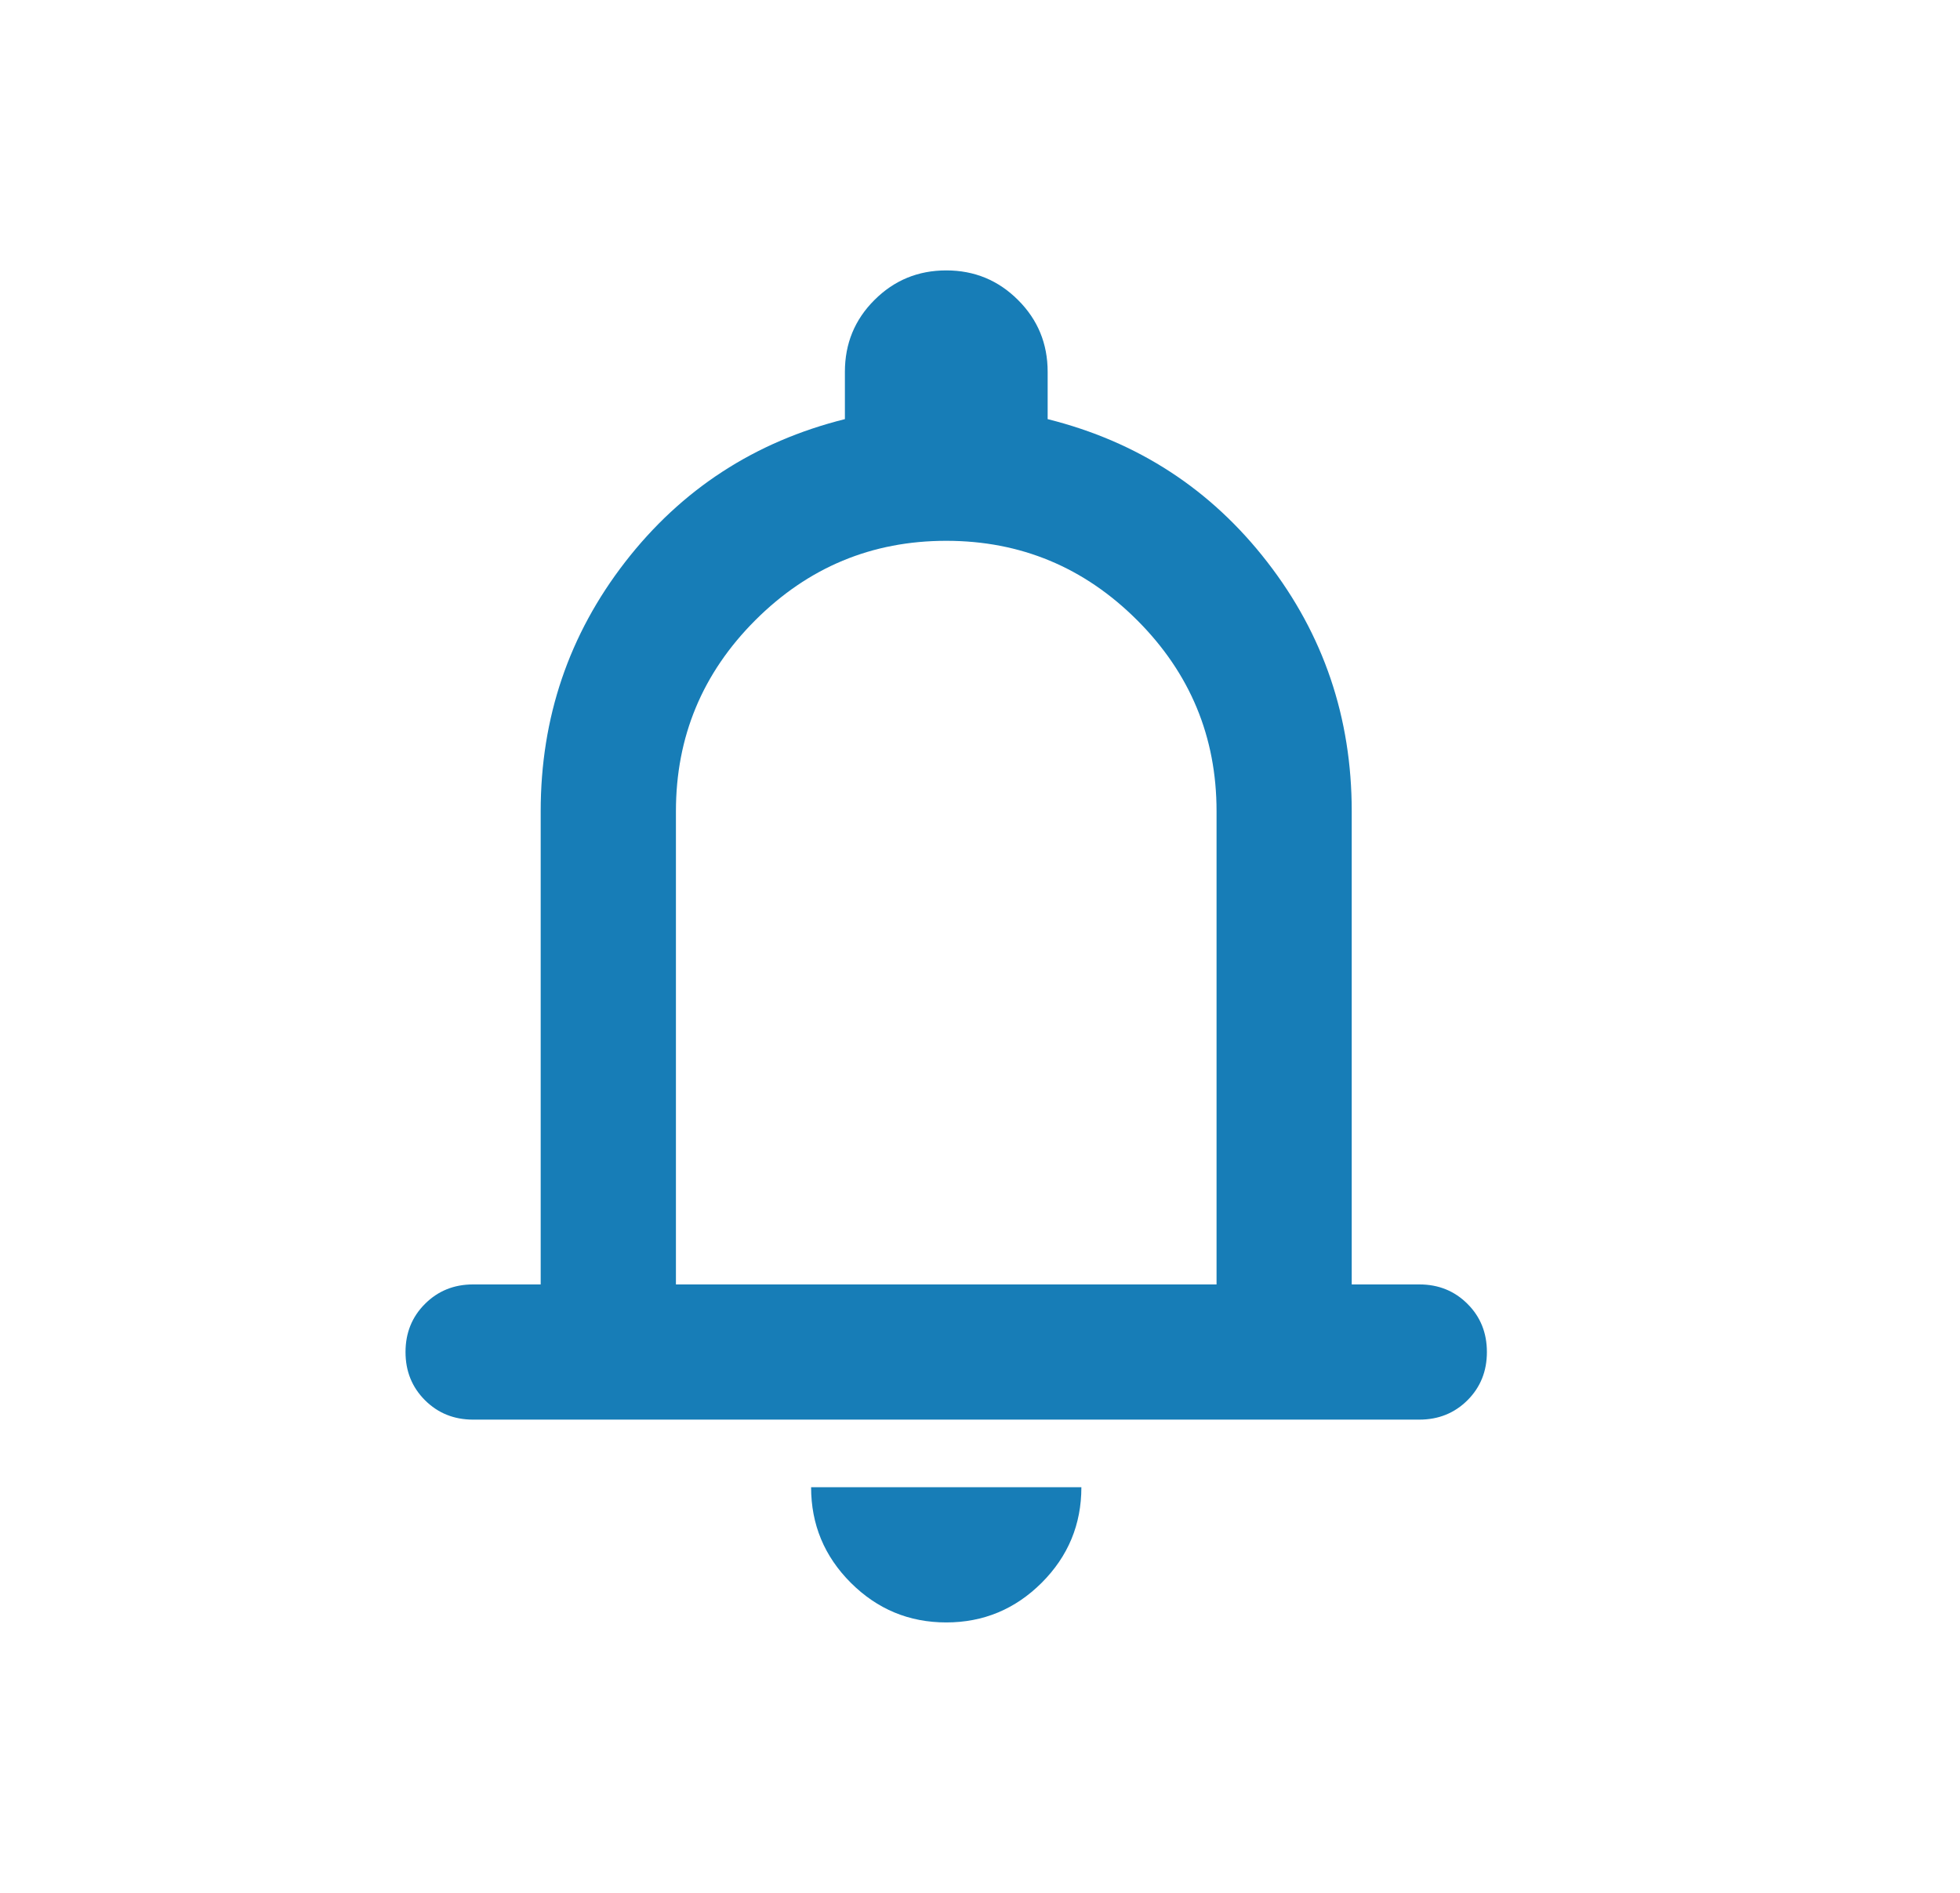
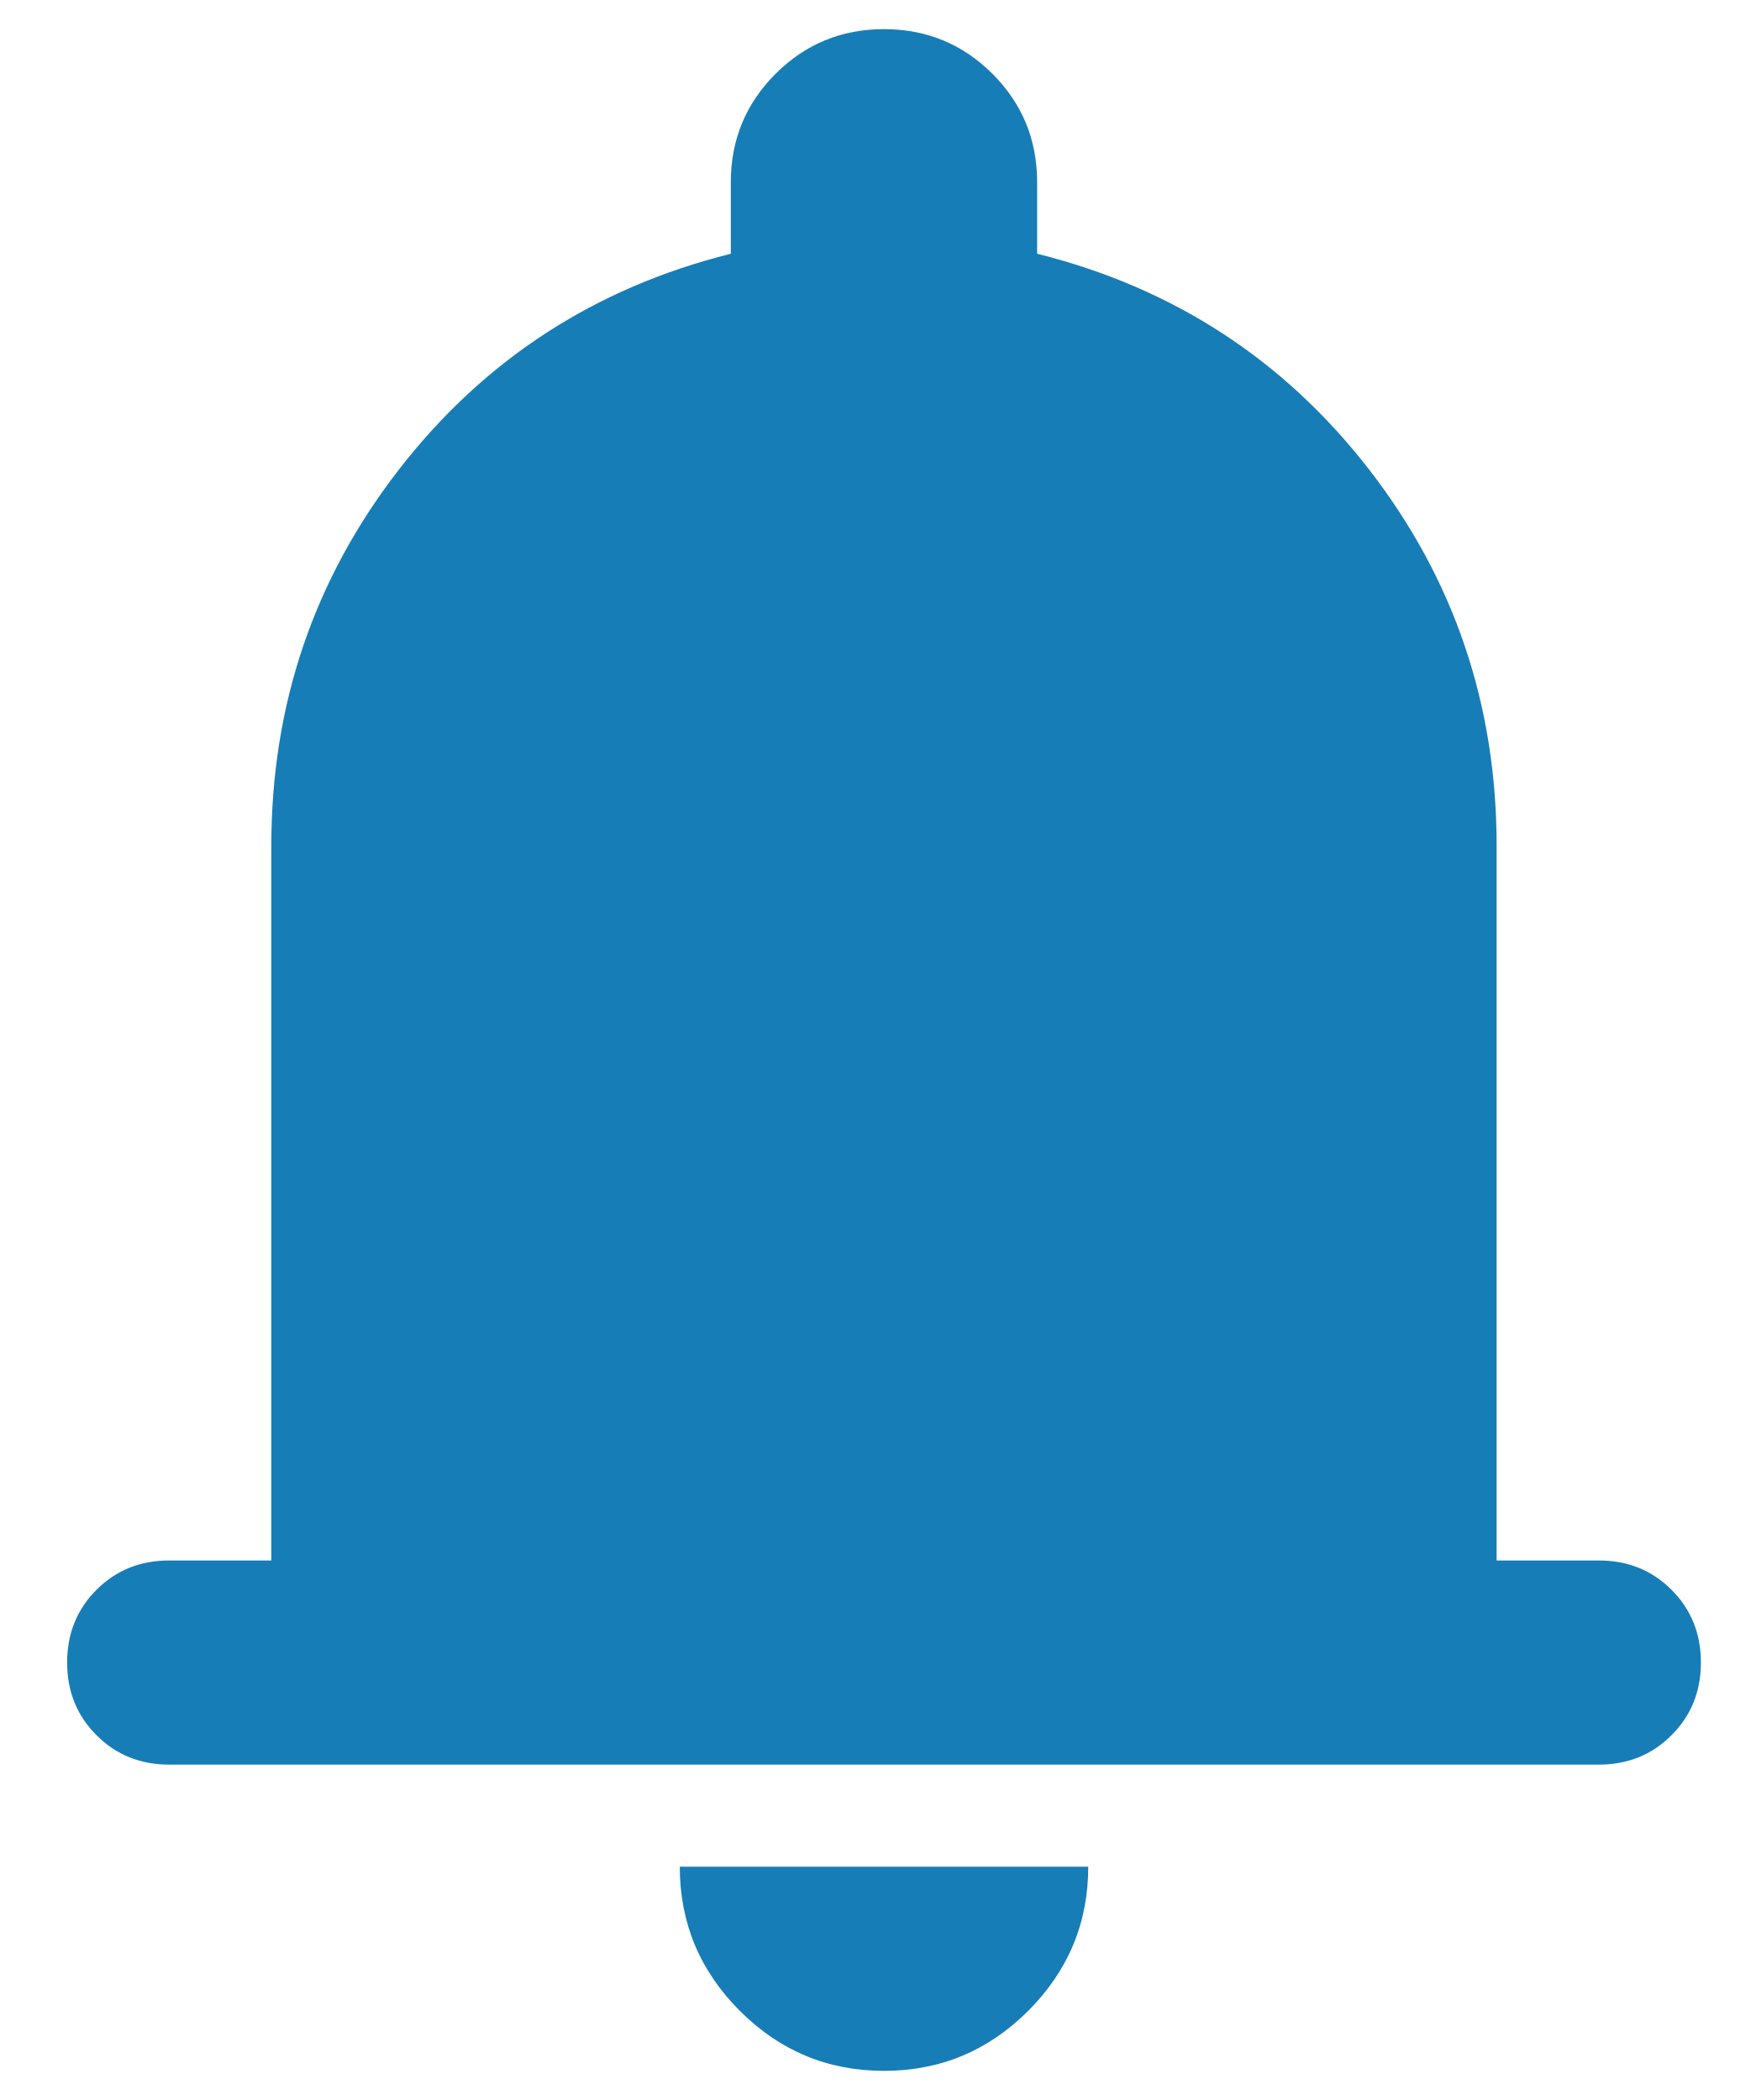
- <svg xmlns="http://www.w3.org/2000/svg" width="29" height="28" viewBox="0 0 29 28" fill="none">
-   <mask id="mask0_3048_2674" style="mask-type:alpha" maskUnits="userSpaceOnUse" x="0" y="0" width="29" height="28">
-     <rect x="0.1" width="28" height="28" fill="#D9D9D9" />
-   </mask>
-   <g mask="url(#mask0_3048_2674)">
-     <path d="M7 21C6.717 21 6.48 20.904 6.288 20.713C6.096 20.521 6 20.284 6 20C6 19.717 6.096 19.479 6.288 19.288C6.48 19.096 6.717 19 7 19H8V12C8 10.617 8.417 9.388 9.25 8.313C10.084 7.238 11.167 6.533 12.501 6.2V5.5C12.501 5.083 12.646 4.729 12.938 4.438C13.23 4.146 13.584 4 14.001 4C14.417 4 14.771 4.146 15.063 4.438C15.355 4.729 15.501 5.083 15.501 5.5V6.2C16.834 6.533 17.917 7.238 18.75 8.313C19.584 9.388 20 10.617 20 12V19H21C21.284 19 21.521 19.096 21.713 19.288C21.905 19.479 22 19.717 22 20C22 20.284 21.905 20.521 21.713 20.713C21.521 20.904 21.284 21 21 21H7ZM14.001 24C13.45 24 12.98 23.804 12.588 23.413C12.196 23.021 12.001 22.55 12.001 22H16C16 22.55 15.805 23.021 15.413 23.413C15.021 23.804 14.55 24 14.001 24ZM10.001 19H18V12C18 10.9 17.609 9.958 16.826 9.175C16.042 8.392 15.101 8 14.001 8C12.9 8 11.959 8.392 11.175 9.175C10.392 9.958 10.001 10.9 10.001 12V19Z" fill="#177DB7" />
-   </g>
+ <svg xmlns="http://www.w3.org/2000/svg" width="20" height="24" viewBox="0 0 20 24" fill="none">
+   <path d="M1.934 20.167C1.603 20.167 1.326 20.055 1.103 19.831C0.879 19.608 0.767 19.331 0.767 19C0.767 18.67 0.879 18.392 1.103 18.169C1.326 17.945 1.603 17.834 1.934 17.834H3.1V9.667C3.1 8.053 3.587 6.619 4.559 5.365C5.531 4.111 6.795 3.289 8.35 2.9V2.083C8.35 1.597 8.521 1.184 8.861 0.844C9.201 0.504 9.614 0.333 10.1 0.333C10.586 0.333 11 0.504 11.34 0.844C11.68 1.184 11.85 1.597 11.85 2.083V2.9C13.406 3.289 14.67 4.111 15.642 5.365C16.614 6.619 17.1 8.053 17.1 9.667V17.834H18.267C18.598 17.834 18.875 17.945 19.098 18.169C19.322 18.392 19.434 18.67 19.434 19C19.434 19.331 19.322 19.608 19.098 19.831C18.875 20.055 18.598 20.167 18.267 20.167H1.934ZM10.1 23.667C9.459 23.667 8.909 23.438 8.453 22.981C7.996 22.524 7.767 21.975 7.767 21.334H12.434C12.434 21.975 12.205 22.524 11.748 22.981C11.291 23.438 10.742 23.667 10.1 23.667Z" fill="#177DB7" />
</svg>
